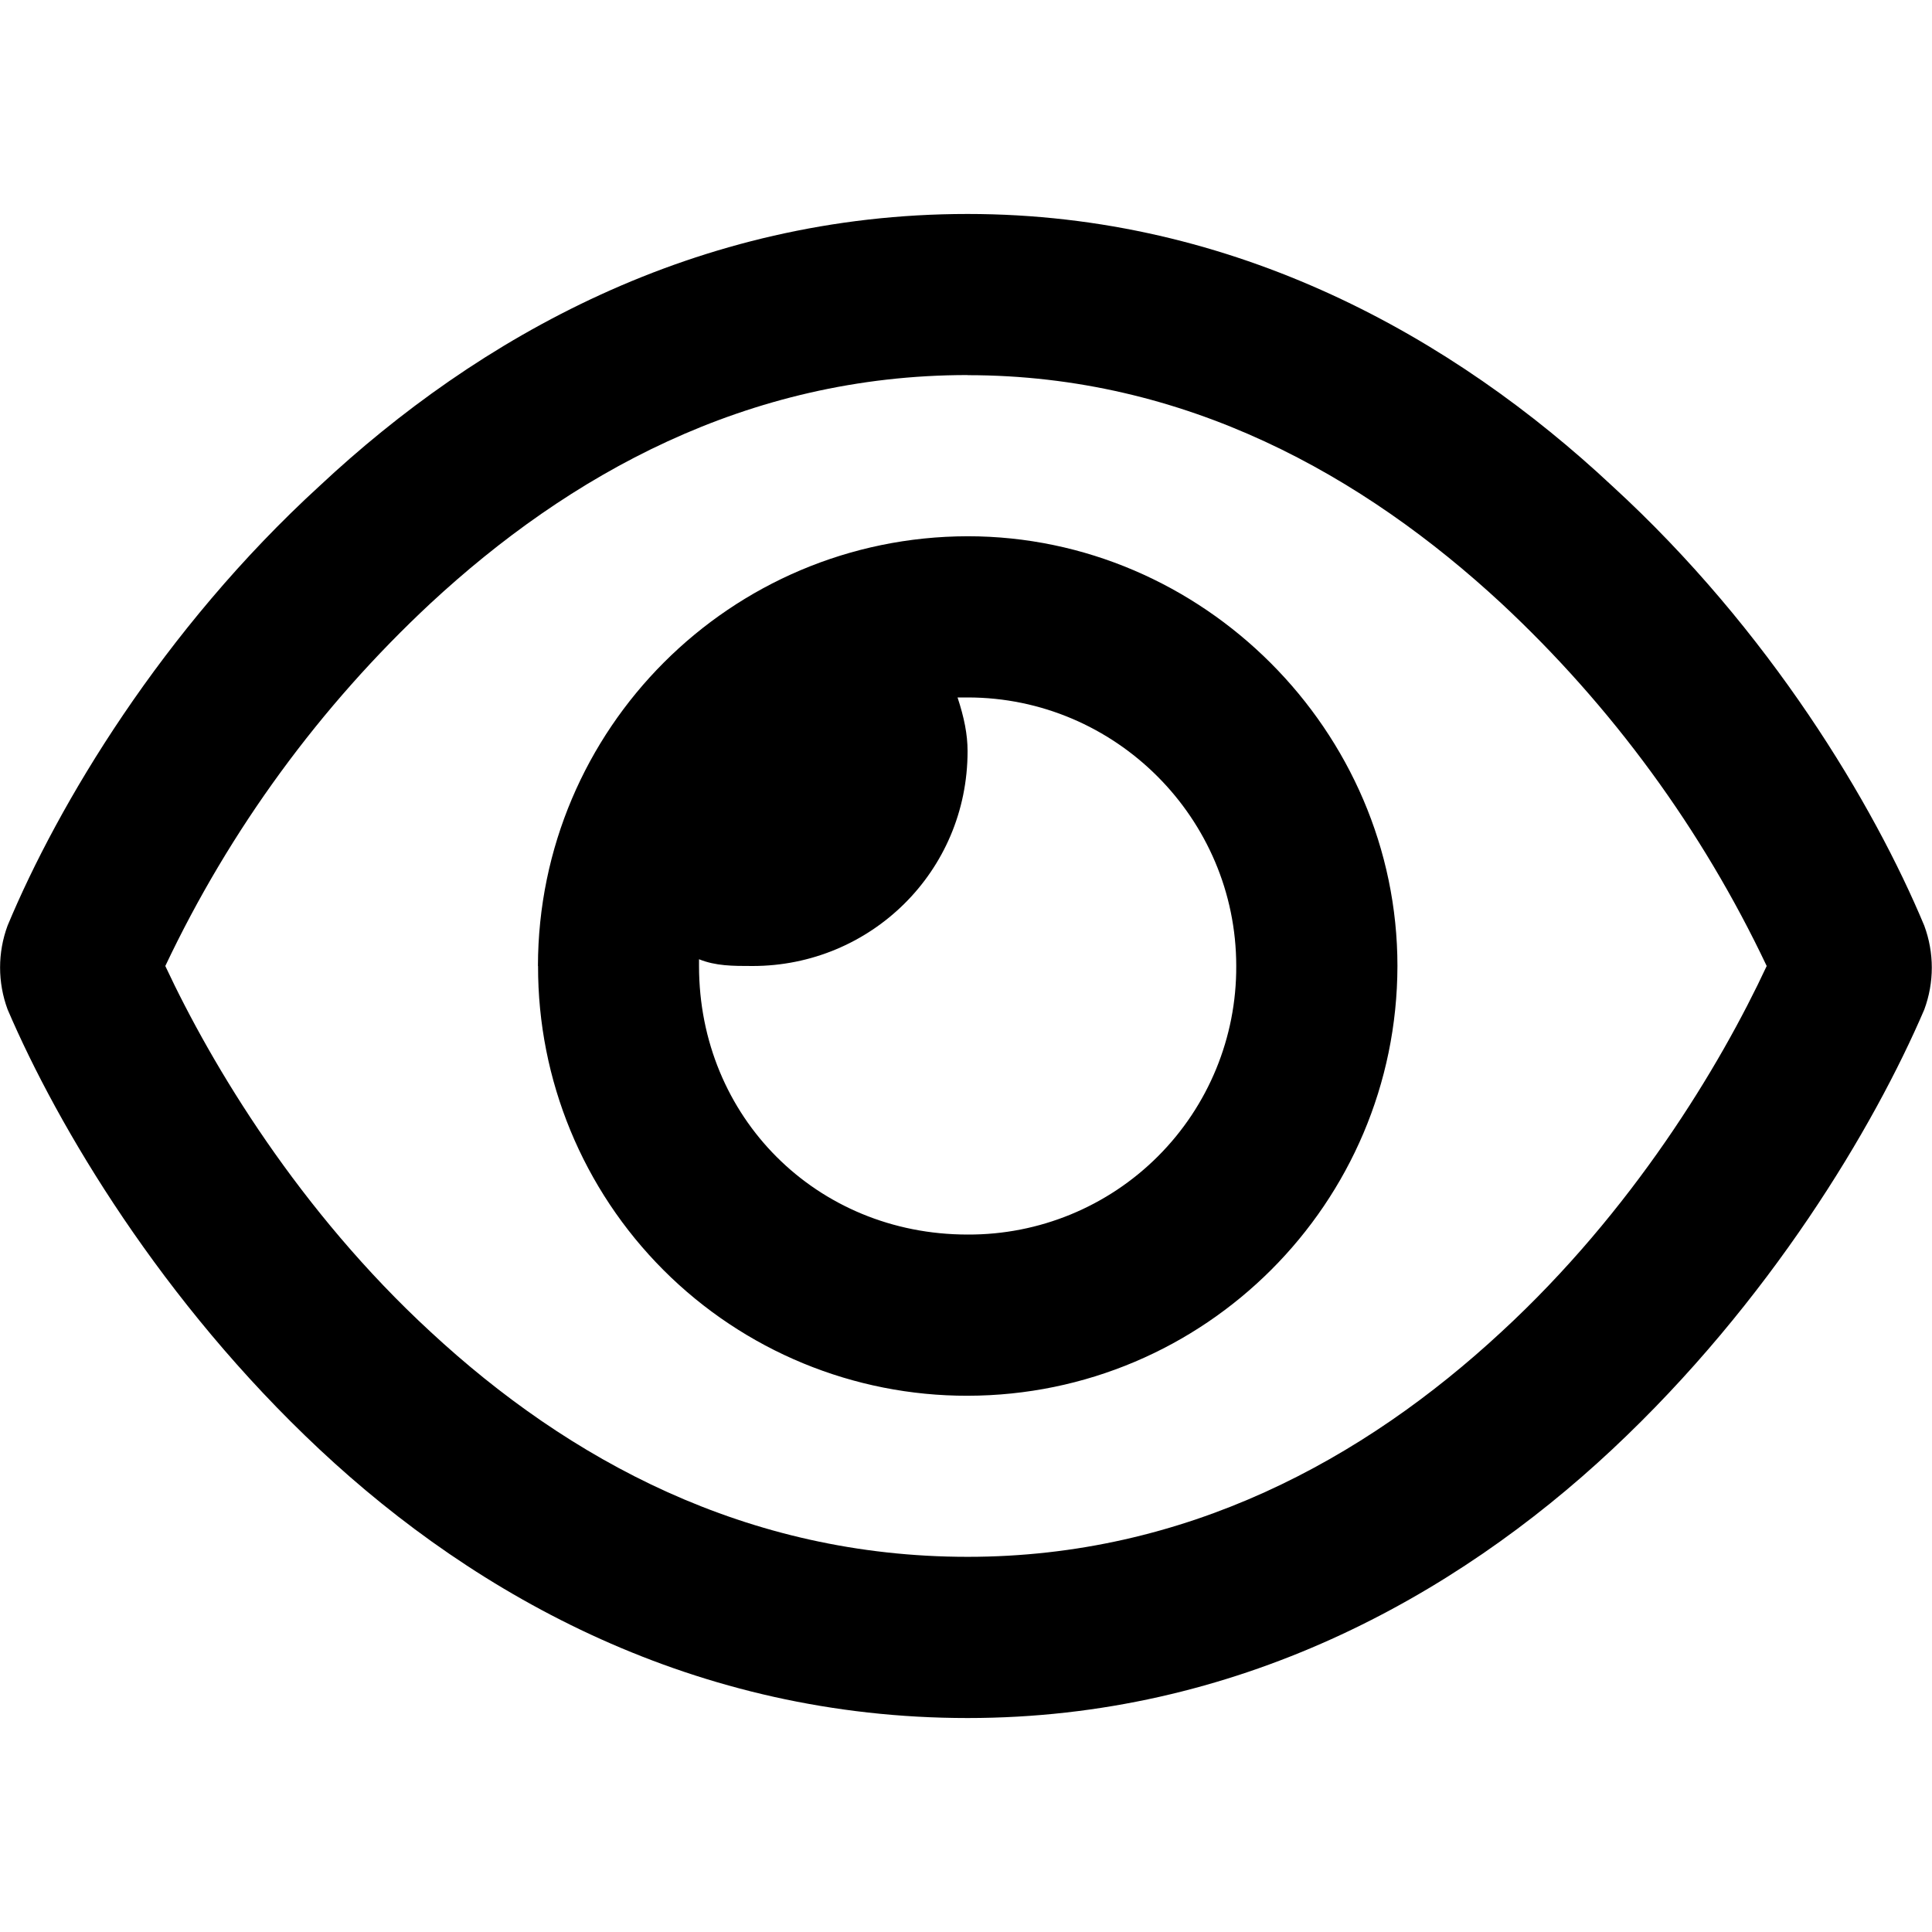
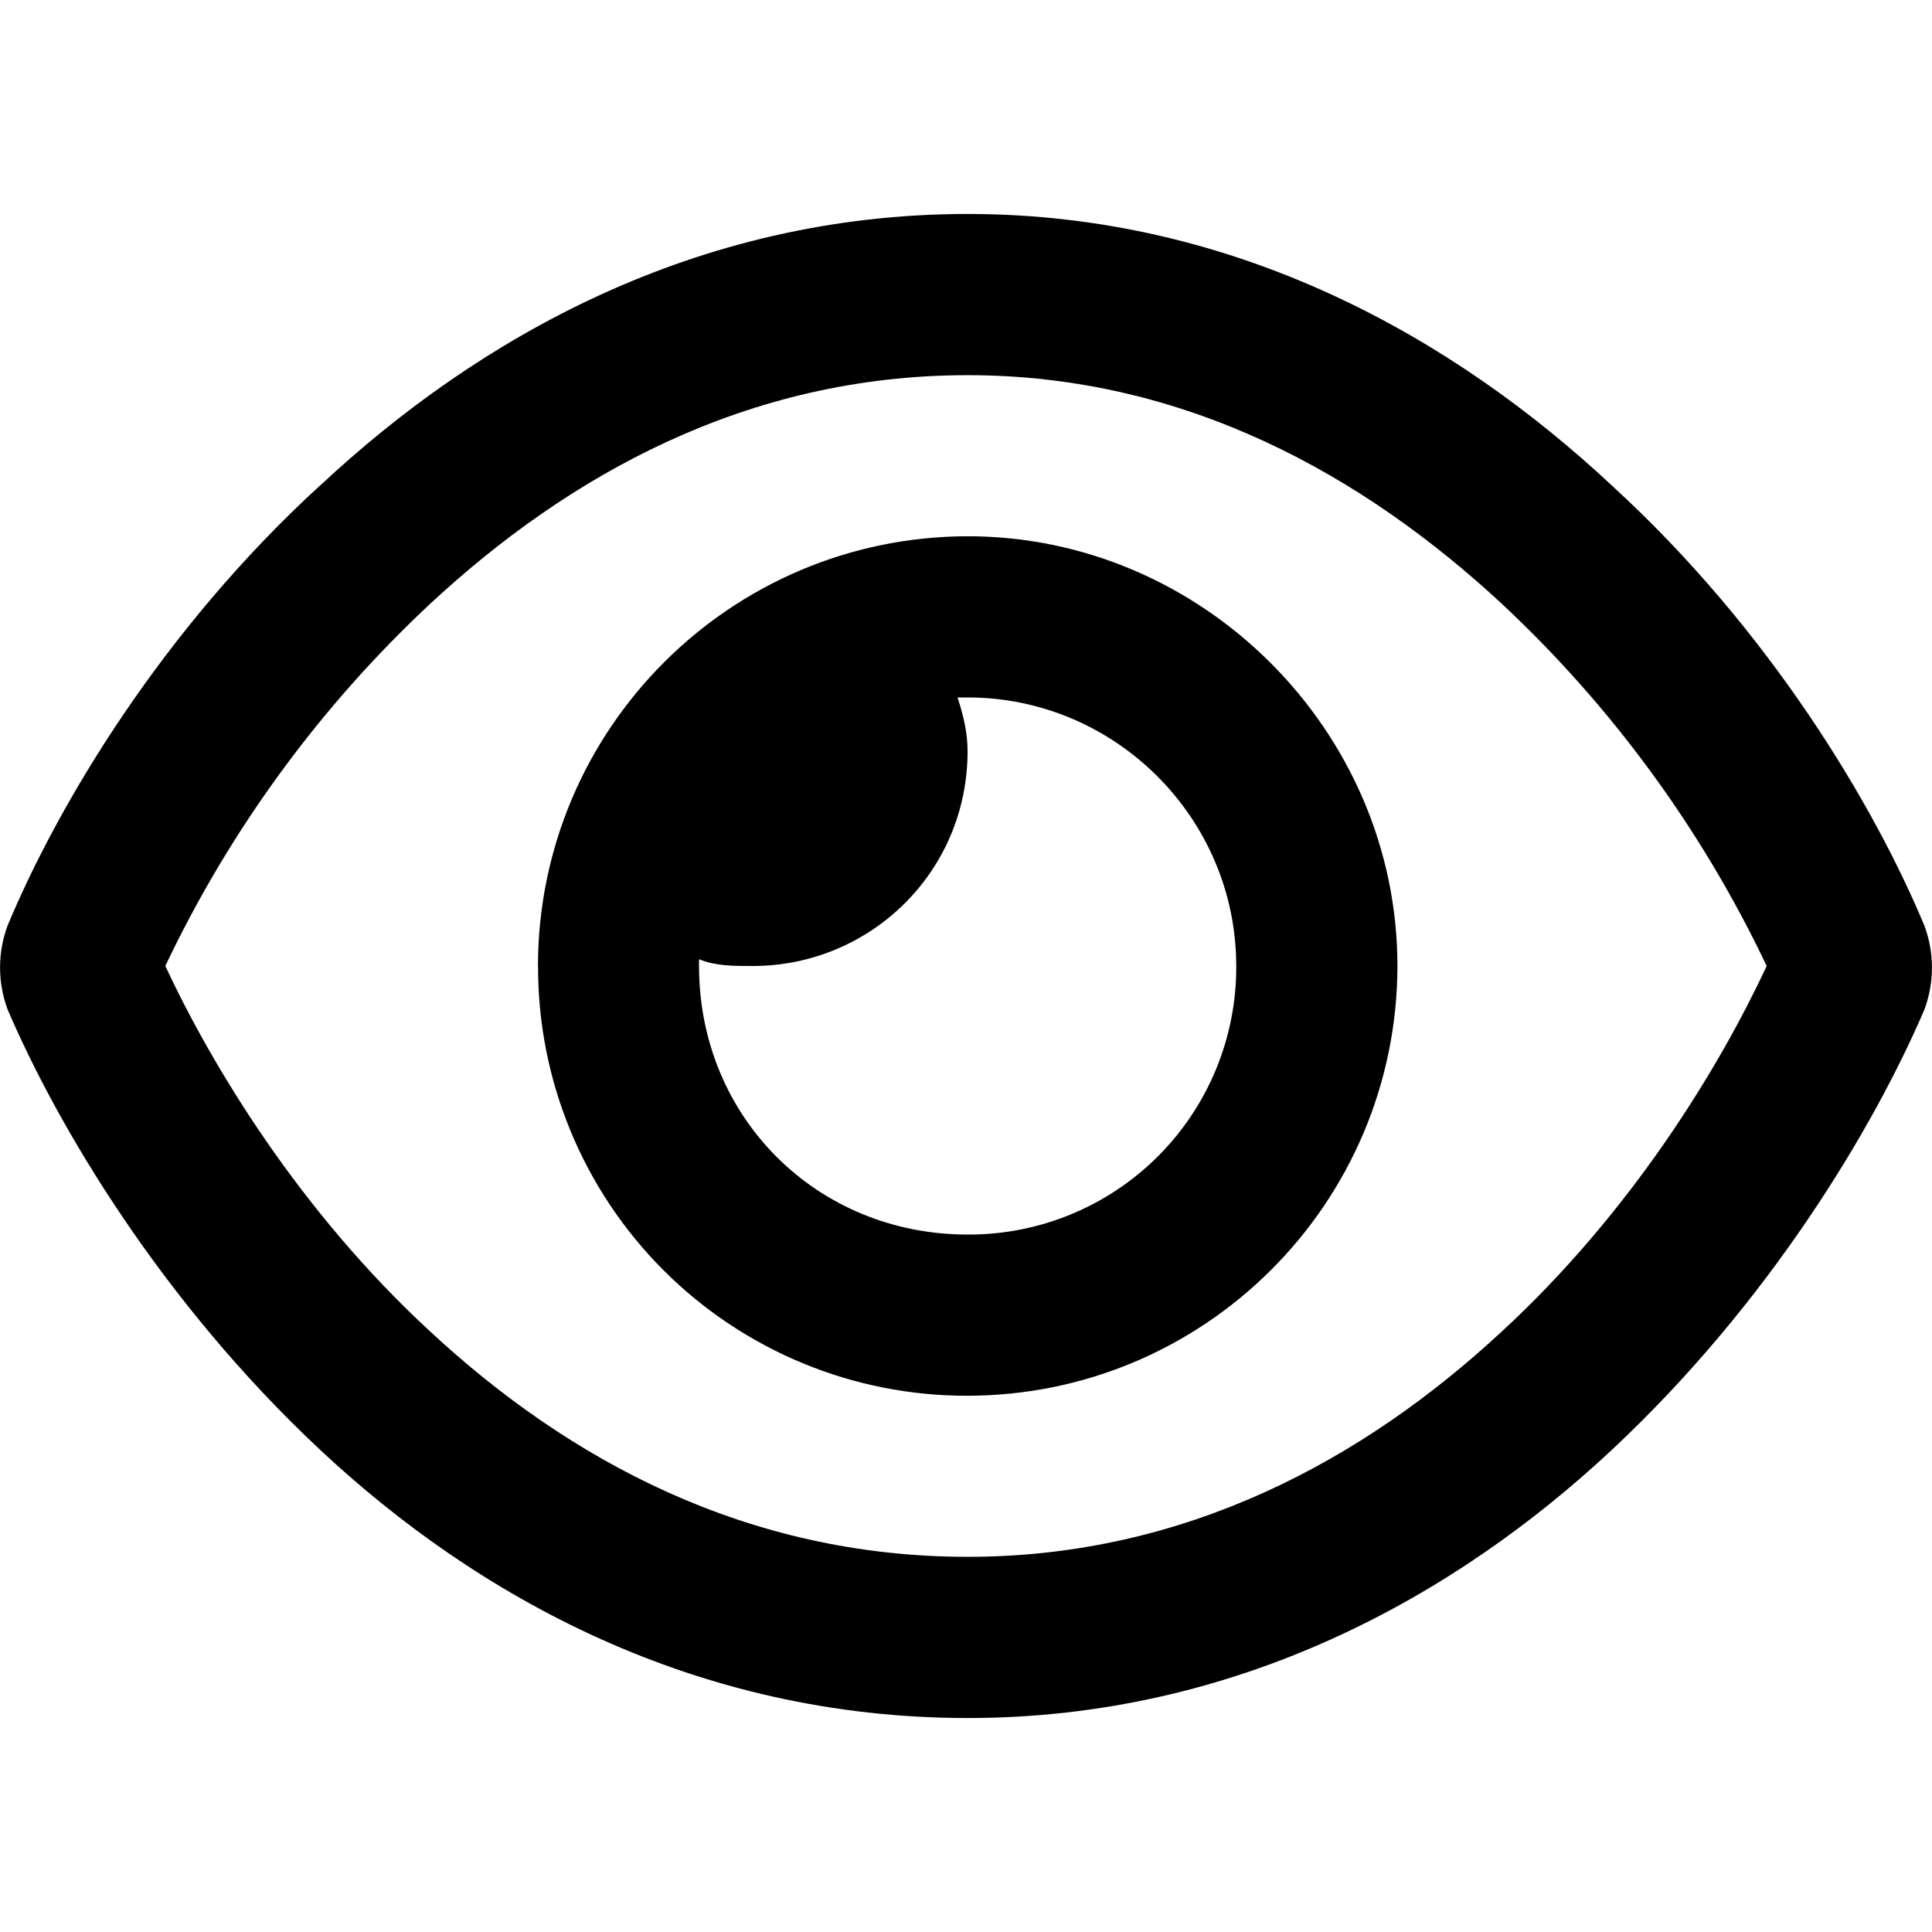
<svg xmlns="http://www.w3.org/2000/svg" viewBox="0 0 16 16">
-   <path d="M4.455 8a3.565 3.565 0 0 1 3.559-3.559c1.946 0 3.559 1.613 3.559 3.559a3.565 3.565 0 0 1-3.56 3.559A3.55 3.55 0 0 1 4.456 8m3.559 2.224A2.213 2.213 0 0 0 10.238 8c0-1.223-1-2.224-2.224-2.224H7.93c.055.167.083.306.083.445 0 1-.806 1.779-1.78 1.779-.166 0-.305 0-.444-.056V8c0 1.251.973 2.224 2.224 2.224m-5.366-6.2c1.307-1.223 3.114-2.252 5.366-2.252 2.224 0 4.031 1.029 5.338 2.252 1.307 1.196 2.168 2.642 2.585 3.642a1 1 0 0 1 0 .695c-.417.973-1.278 2.42-2.585 3.643s-3.114 2.224-5.338 2.224c-2.252 0-4.06-1.001-5.366-2.224S.48 9.334.063 8.36a1 1 0 0 1 0-.695c.417-1 1.278-2.446 2.585-3.642m5.366-.917c-1.835 0-3.309.834-4.448 1.89A9.9 9.9 0 0 0 1.369 8c.39.834 1.112 2.03 2.197 3.03 1.14 1.057 2.613 1.863 4.448 1.863 1.807 0 3.28-.806 4.42-1.863 1.085-1 1.808-2.196 2.197-3.03a9.9 9.9 0 0 0-2.197-3.003c-1.14-1.056-2.613-1.89-4.42-1.89" />
+   <path d="M4.455 8a3.565 3.565 0 0 1 3.559-3.559c1.946 0 3.559 1.613 3.559 3.559a3.565 3.565 0 0 1-3.56 3.559A3.548 3.548 0 0 1 4.456 8Zm3.559 2.224A2.213 2.213 0 0 0 10.238 8c0-1.223-1-2.224-2.224-2.224H7.93c.055.167.083.306.083.445 0 1-.806 1.779-1.78 1.779-.166 0-.305 0-.444-.056V8c0 1.251.973 2.224 2.224 2.224Zm-5.366-6.2c1.307-1.223 3.114-2.252 5.366-2.252 2.224 0 4.031 1.029 5.338 2.252 1.307 1.196 2.168 2.642 2.585 3.642a.996.996 0 0 1 0 .695c-.417.973-1.278 2.42-2.585 3.643-1.307 1.223-3.114 2.224-5.338 2.224-2.252 0-4.06-1.001-5.366-2.224C1.341 10.78.48 9.334.063 8.36a.997.997 0 0 1 0-.695c.417-1 1.278-2.446 2.585-3.642Zm5.366-.917c-1.835 0-3.309.834-4.448 1.89A9.943 9.943 0 0 0 1.369 8c.39.834 1.112 2.03 2.197 3.03 1.14 1.057 2.613 1.863 4.448 1.863 1.807 0 3.28-.806 4.42-1.863 1.085-1 1.808-2.196 2.197-3.03a9.944 9.944 0 0 0-2.197-3.003c-1.14-1.056-2.613-1.89-4.42-1.89Z" />
</svg>
